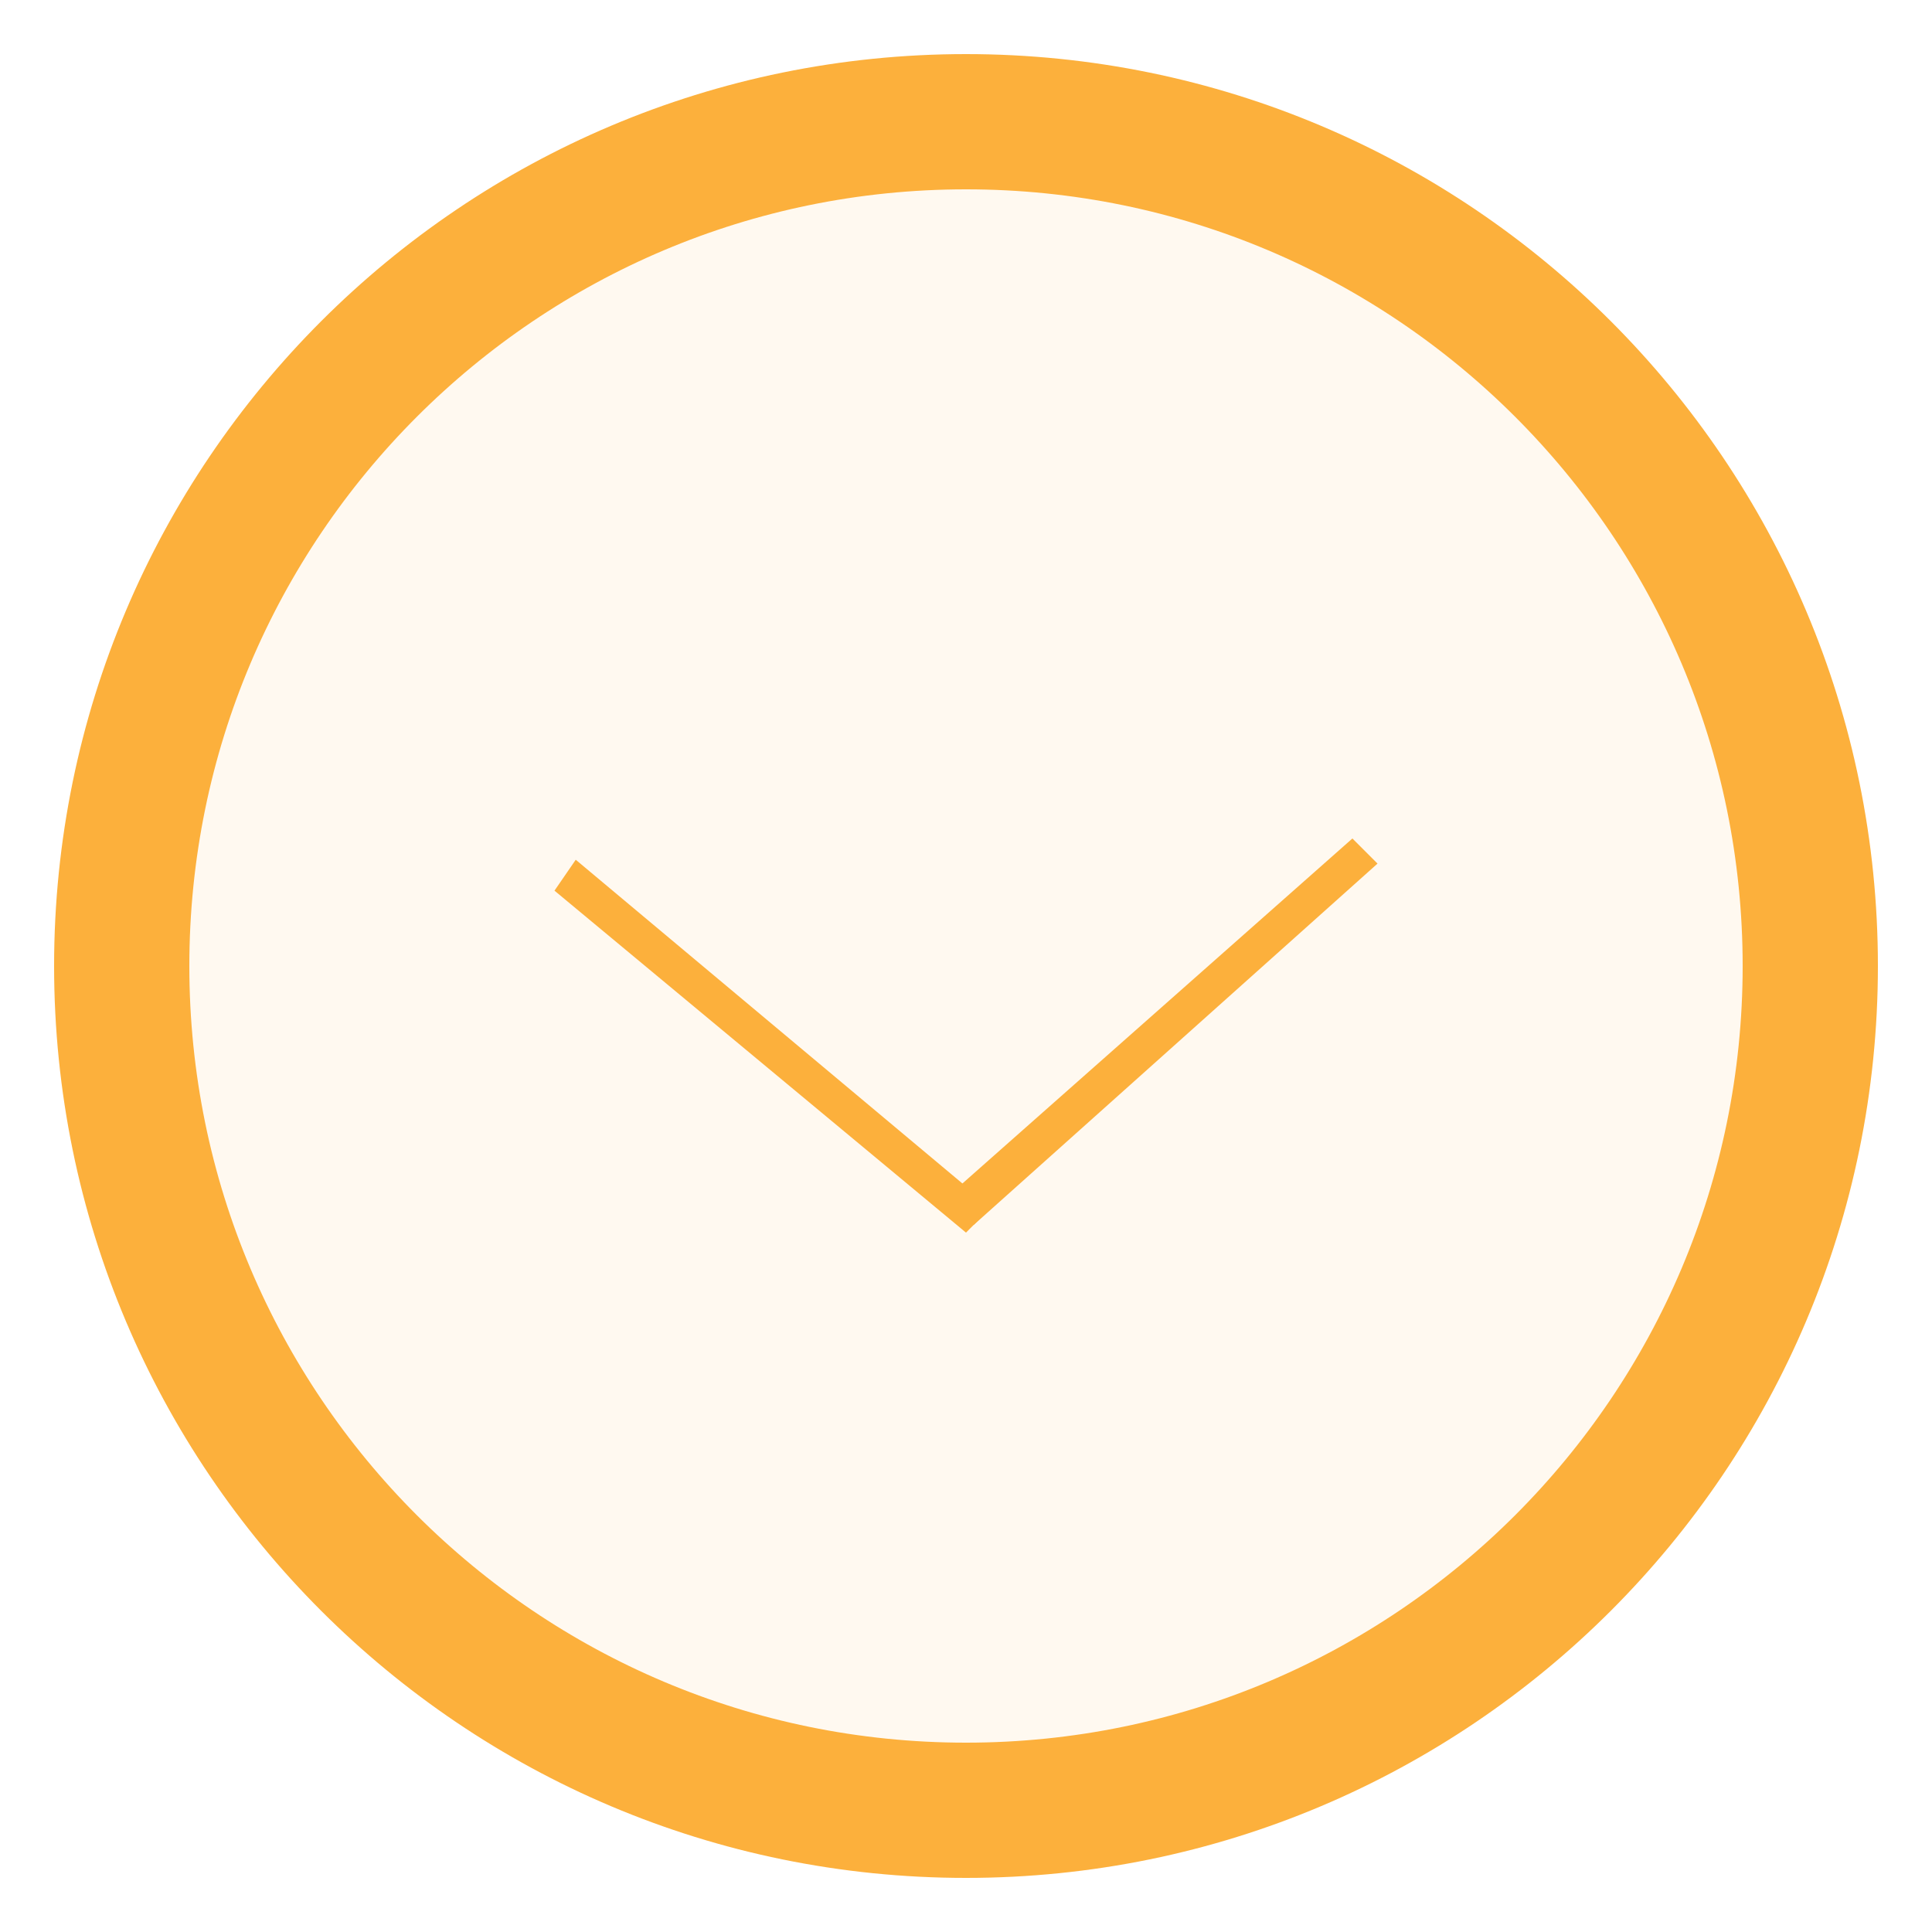
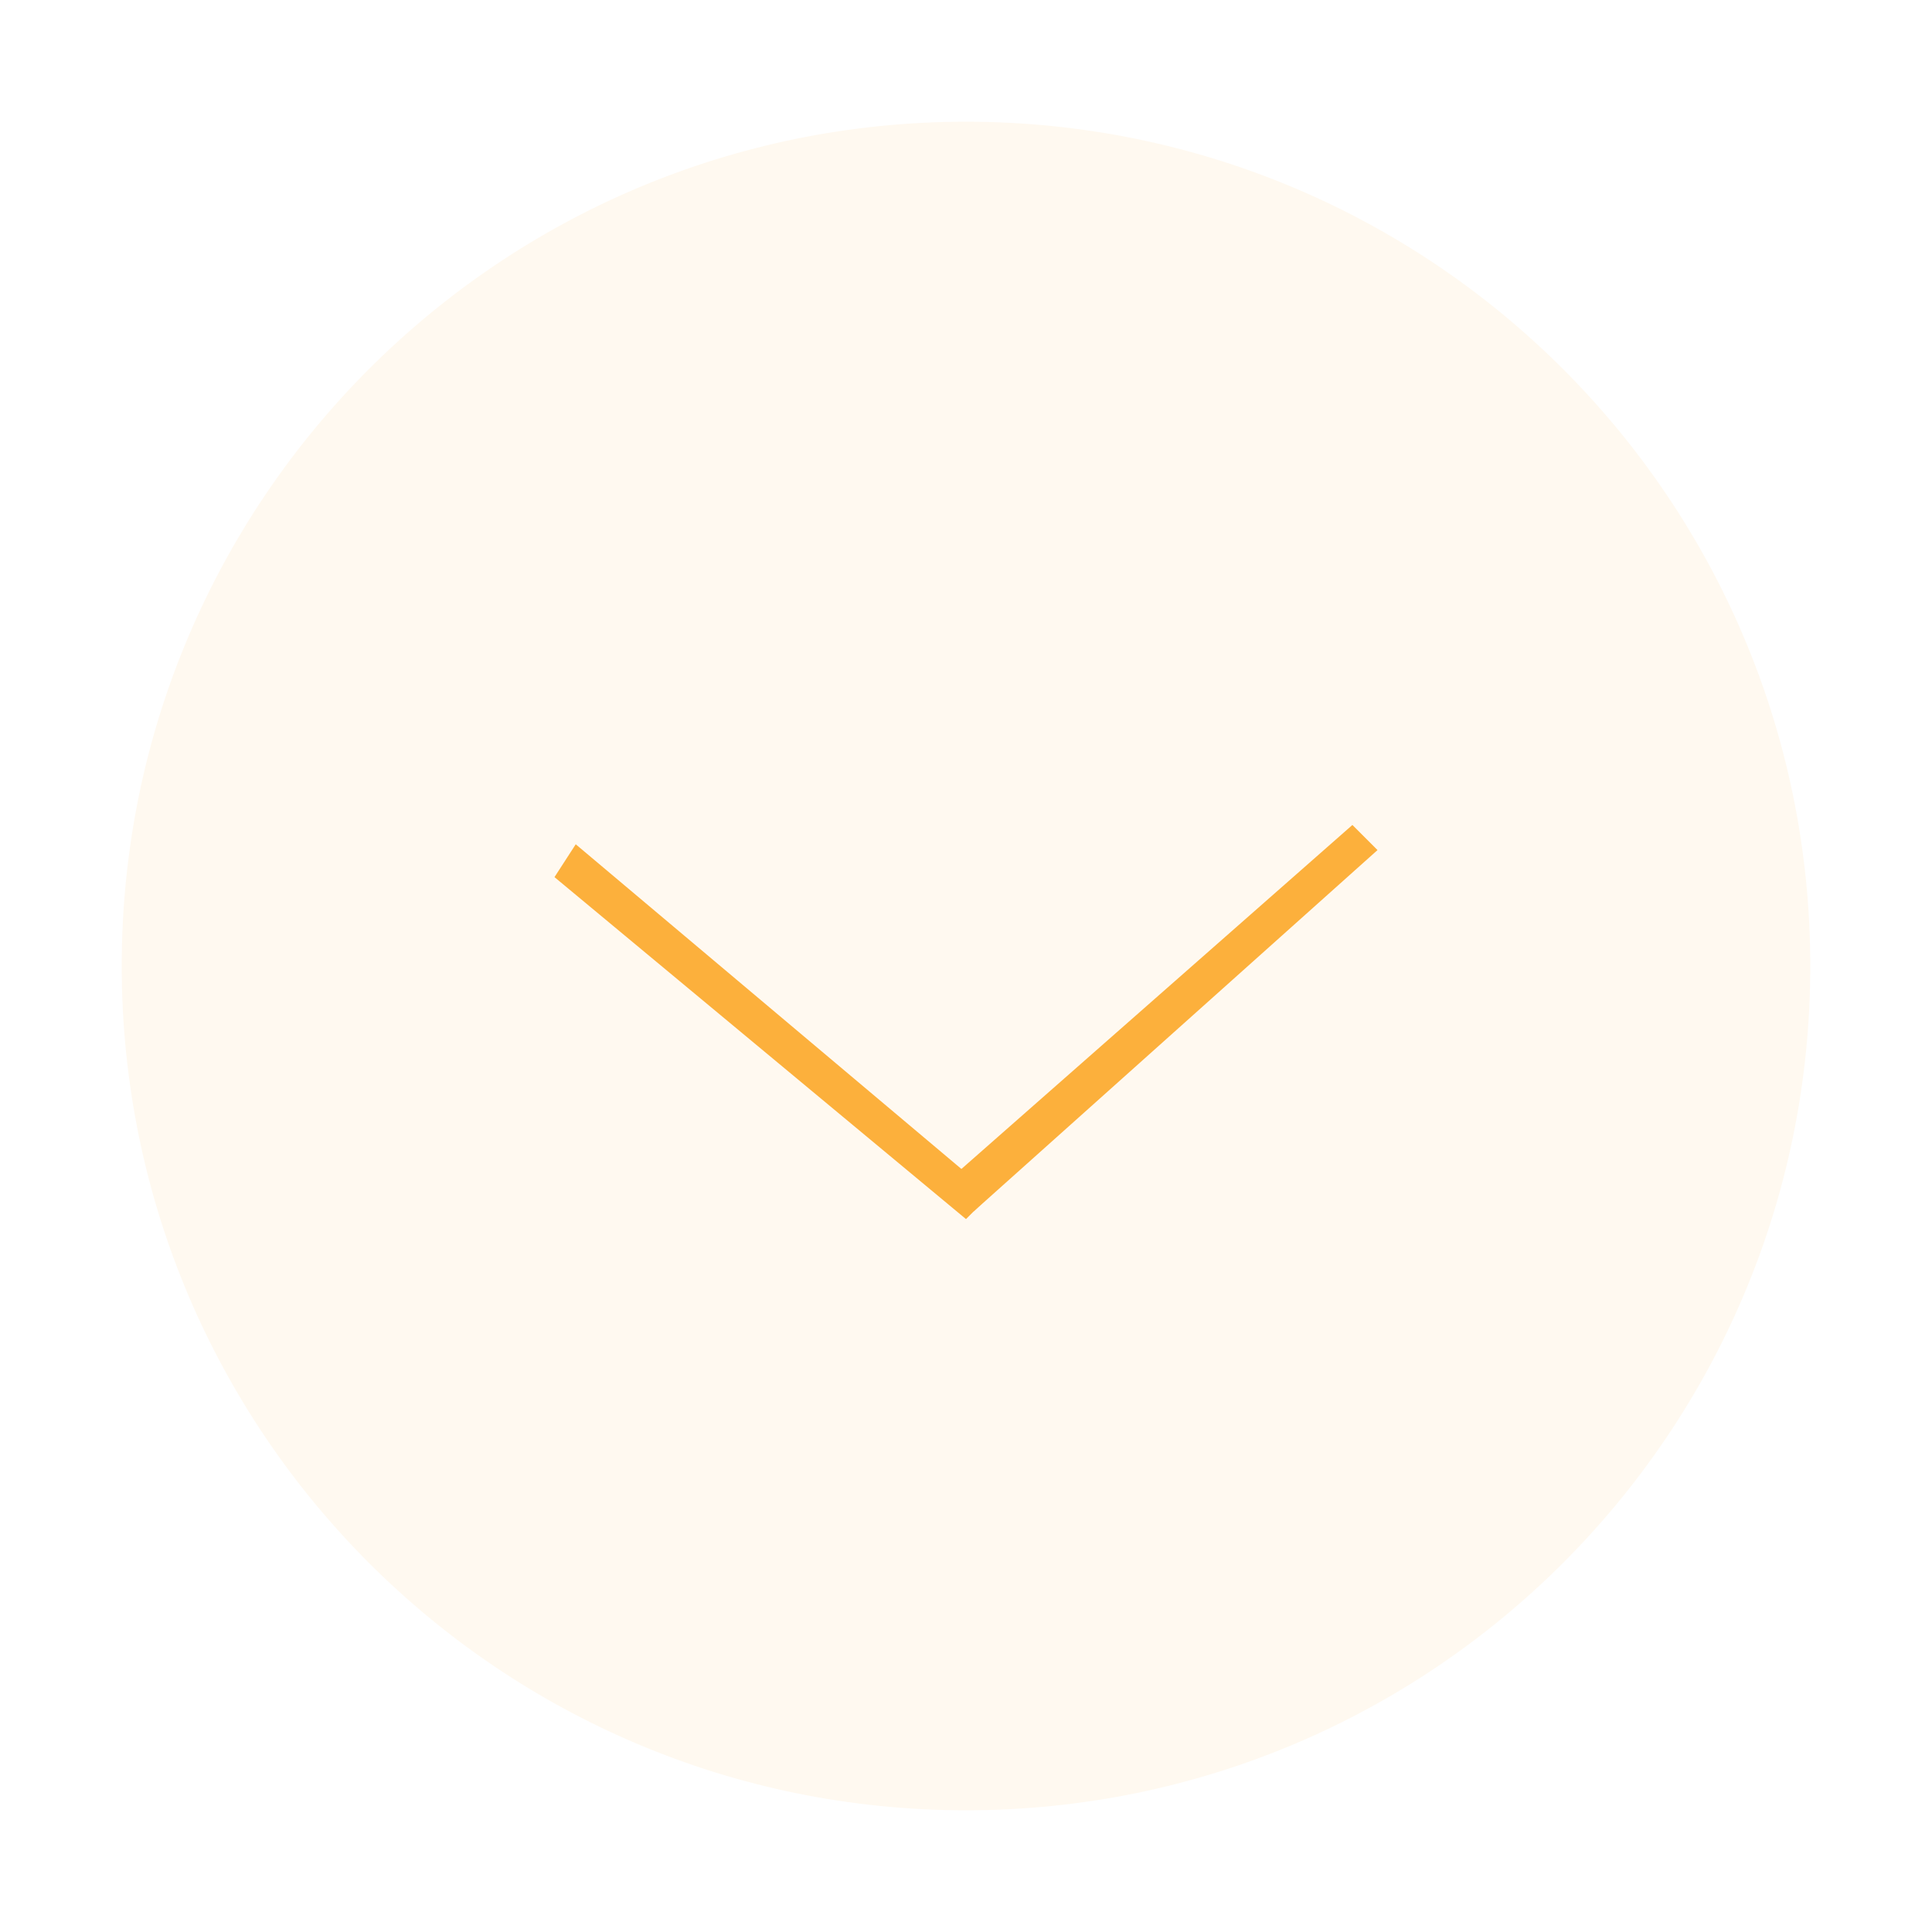
<svg xmlns="http://www.w3.org/2000/svg" version="1.1" id="Layer_1" x="0px" y="0px" viewBox="0 0 100 100" enable-background="new 0 0 100 100" xml:space="preserve">
-   <circle fill="#FFF9F0" stroke="#FCB03C" stroke-width="7" stroke-miterlimit="10" cx="50" cy="50" r="43.7" />
-   <polygon fill="#FCB03C" points="29.8,44.5 28.7,46.1 50,63.8 51.3,62.5 " />
-   <polygon fill="#FCB03C" points="50.4,63.4 49.2,61.8 70,43.4 71.3,44.7 " />
+   <circle fill="#FFF9F0" cx="50" cy="50" r="43.7" />
+   <polygon fill="#FCB03C" points="29.8,43.7 28.7,45.4 50,63.1 51.3,61.8 " />
+   <polygon fill="#FCB03C" points="50.4,62.7 49.2,61 70,42.7 71.3,44 " />
</svg>
